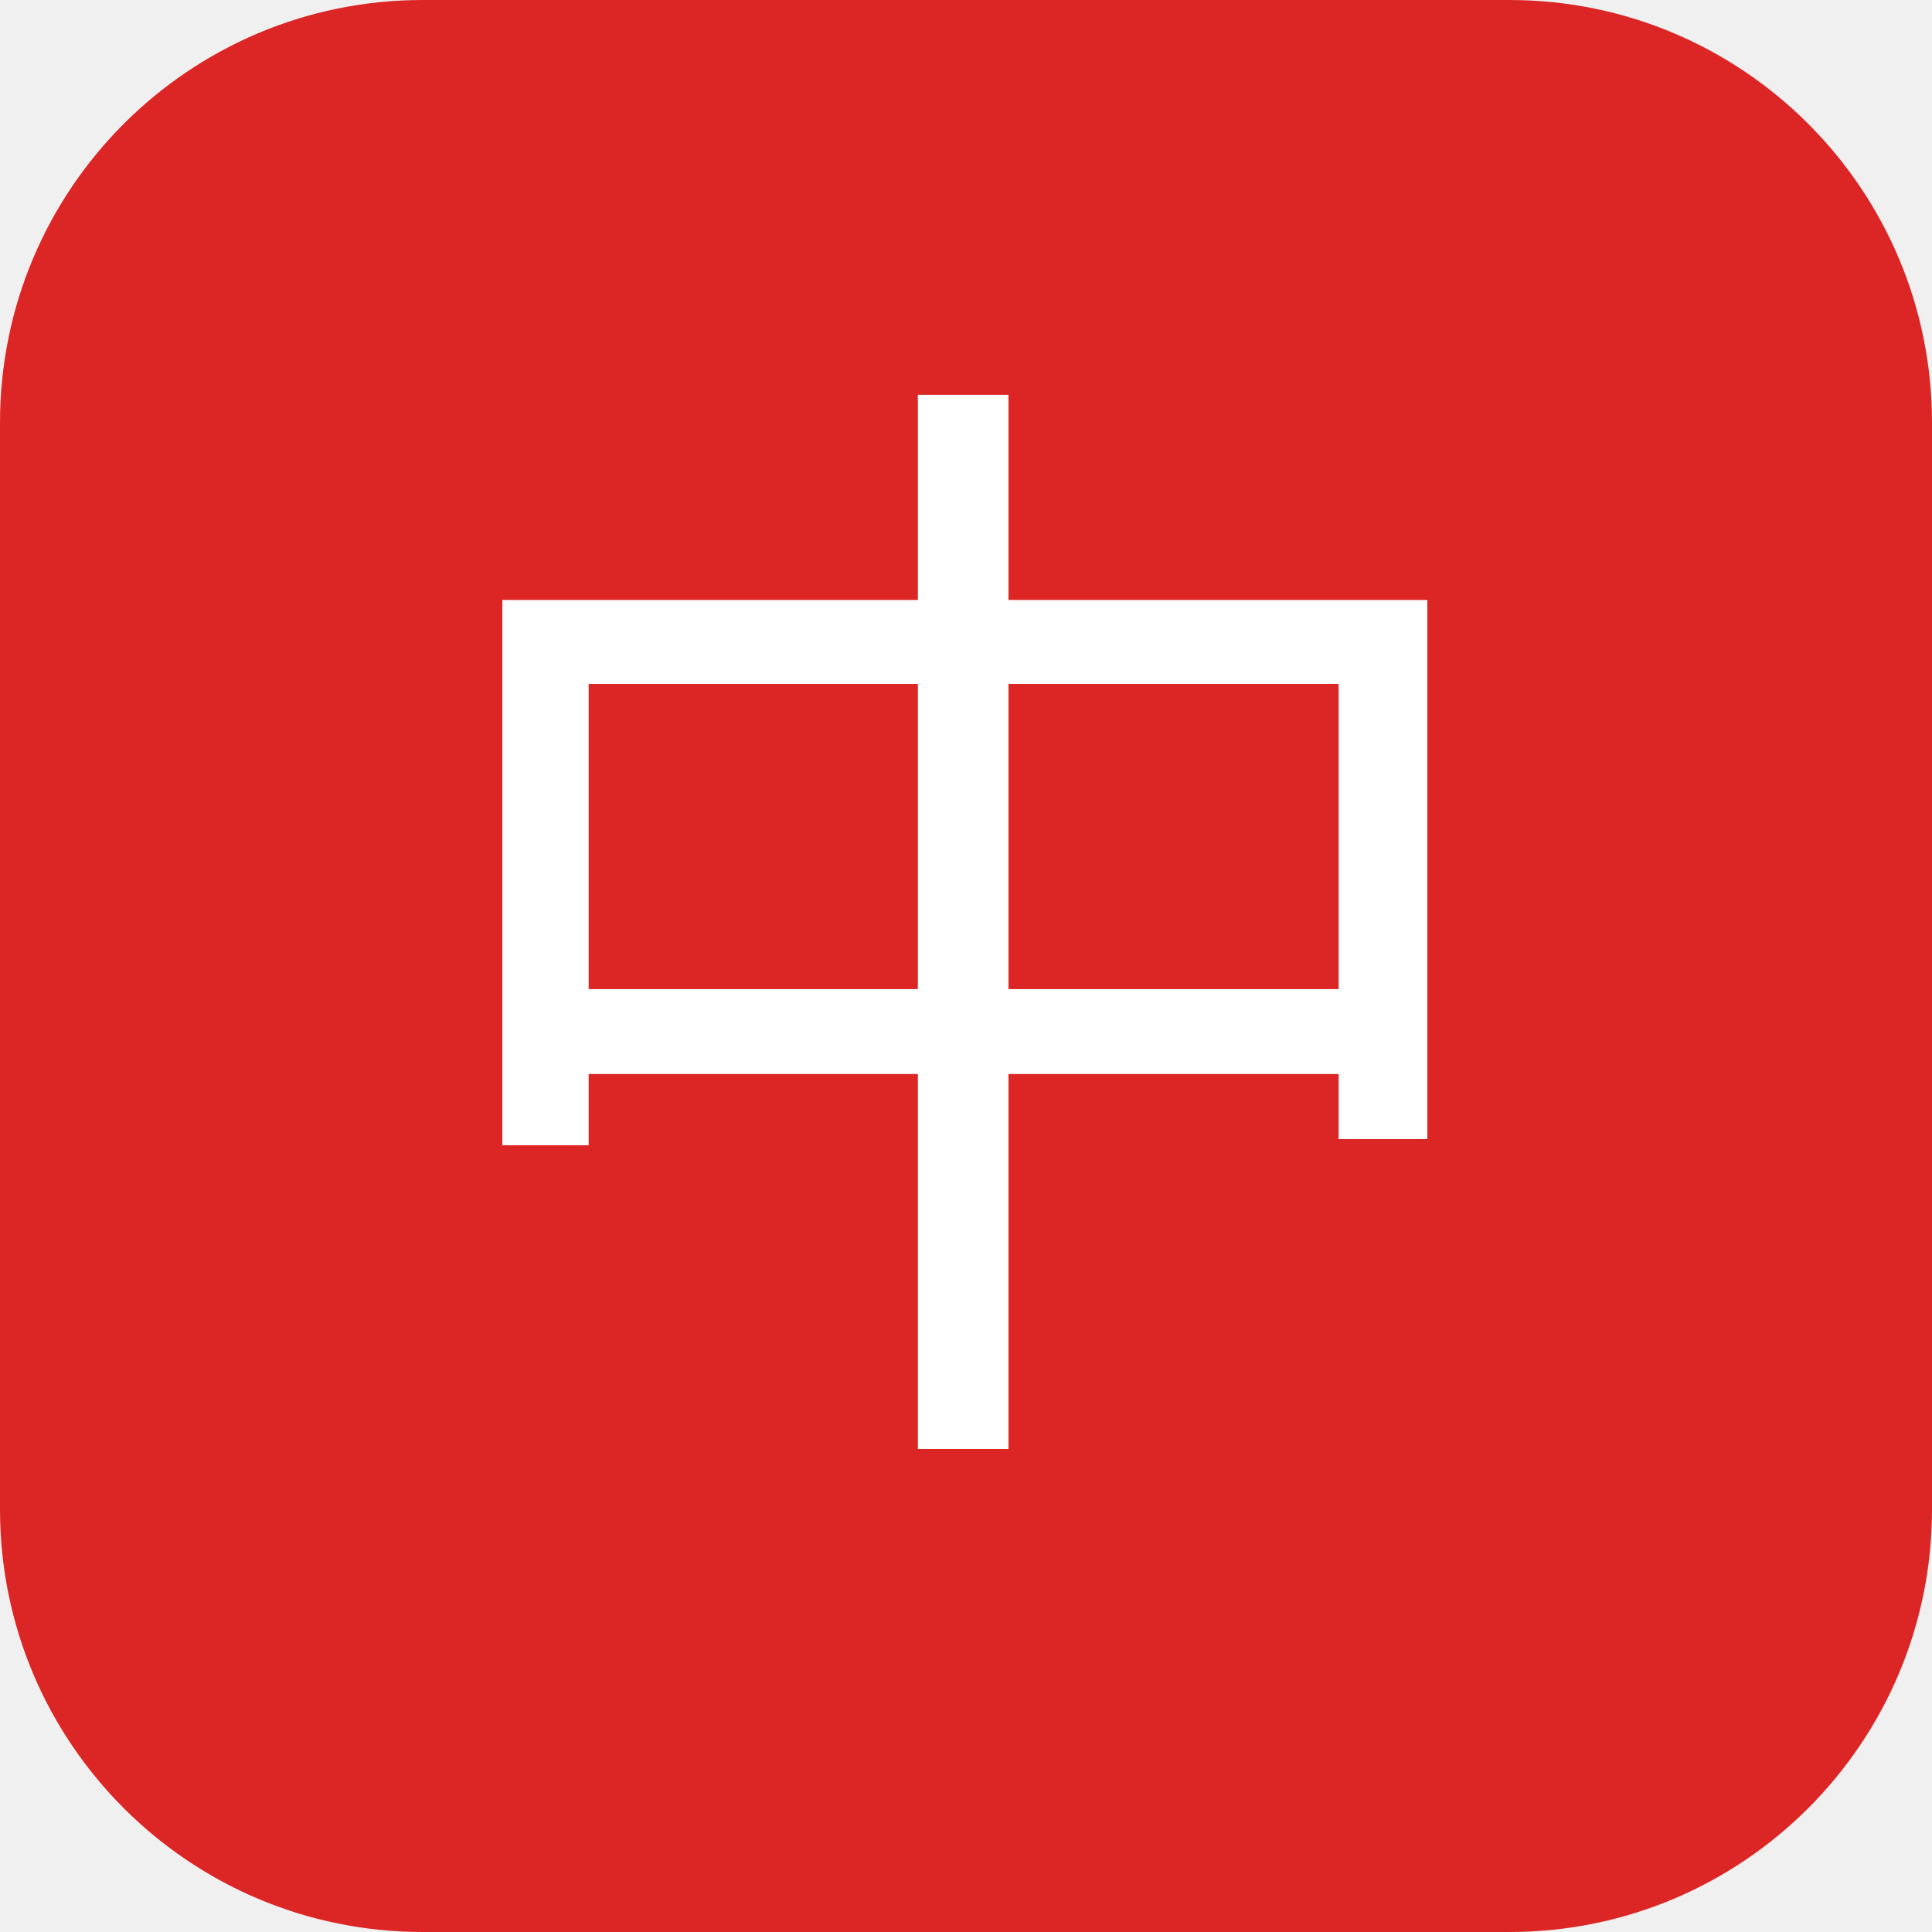
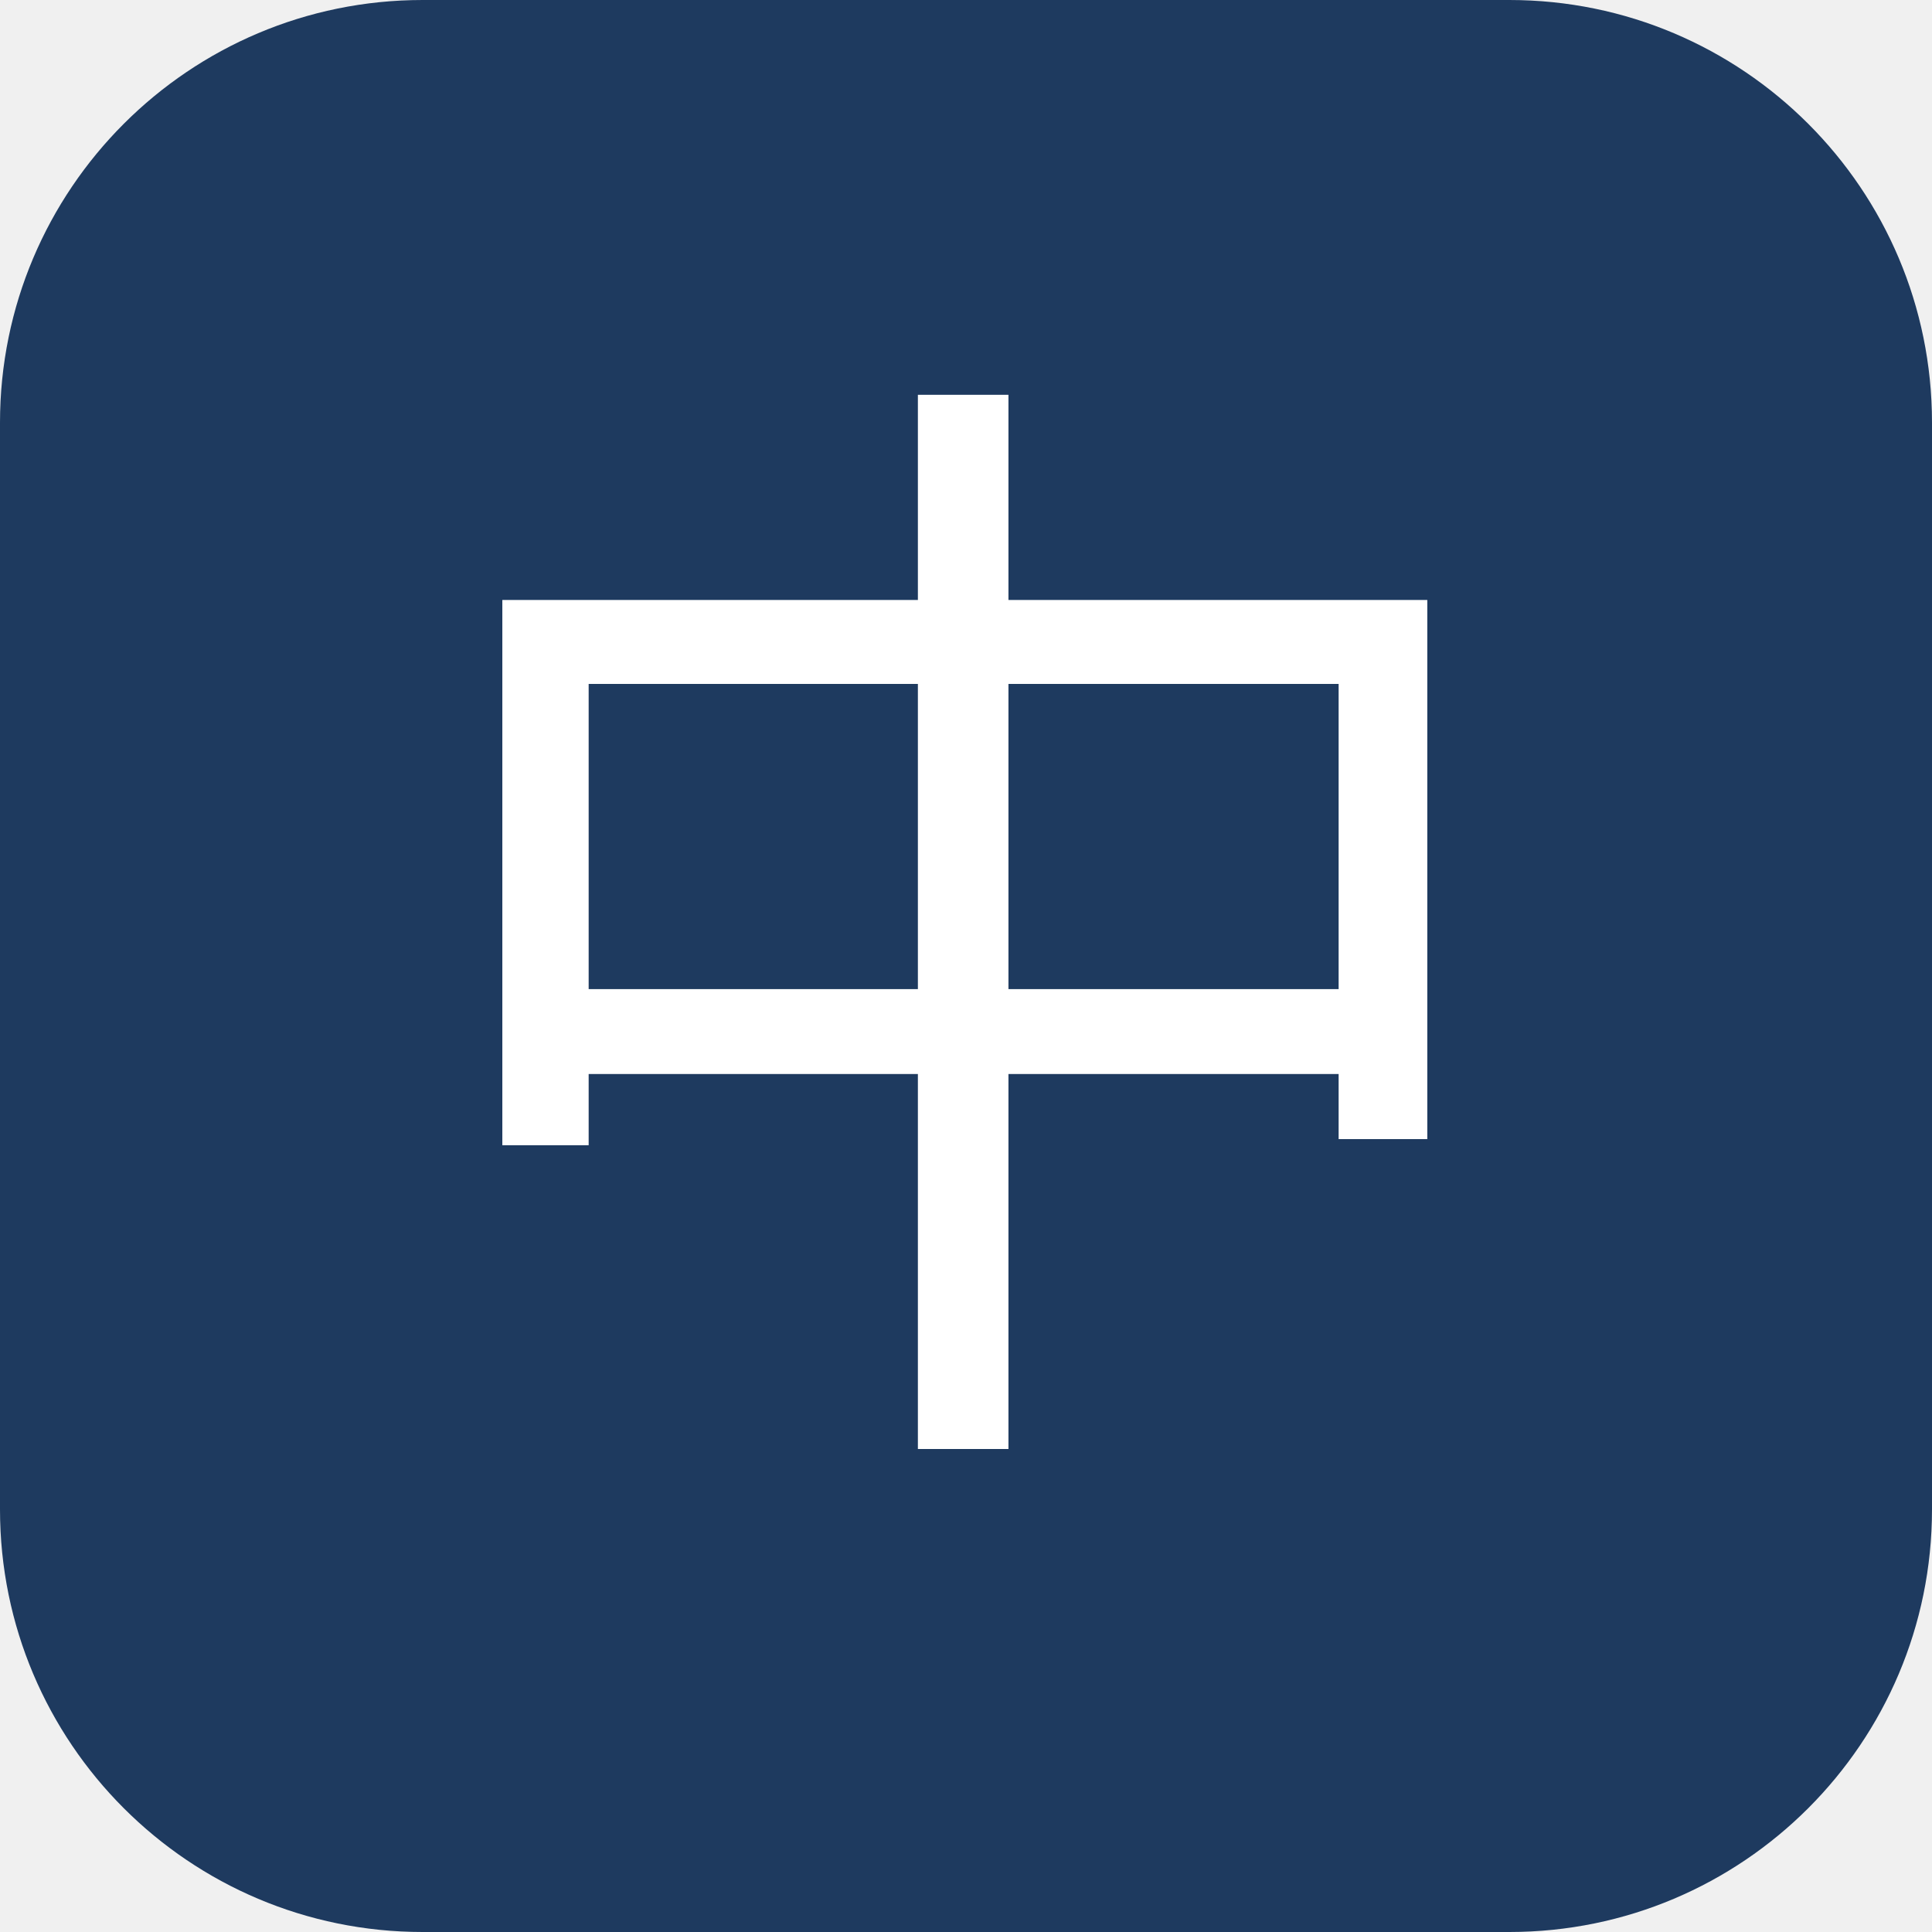
<svg xmlns="http://www.w3.org/2000/svg" viewBox="0 0 64 64">
-   <rect width="64" height="64" rx="14" fill="#dc2626" />
+   <rect width="64" height="64" rx="14" fill="#1E3A5F" />
  <text x="32" y="45" font-family="'Noto Sans SC','PingFang SC','Microsoft YaHei',sans-serif" font-size="38" text-anchor="middle" fill="#ffffff">中</text>
</svg>
